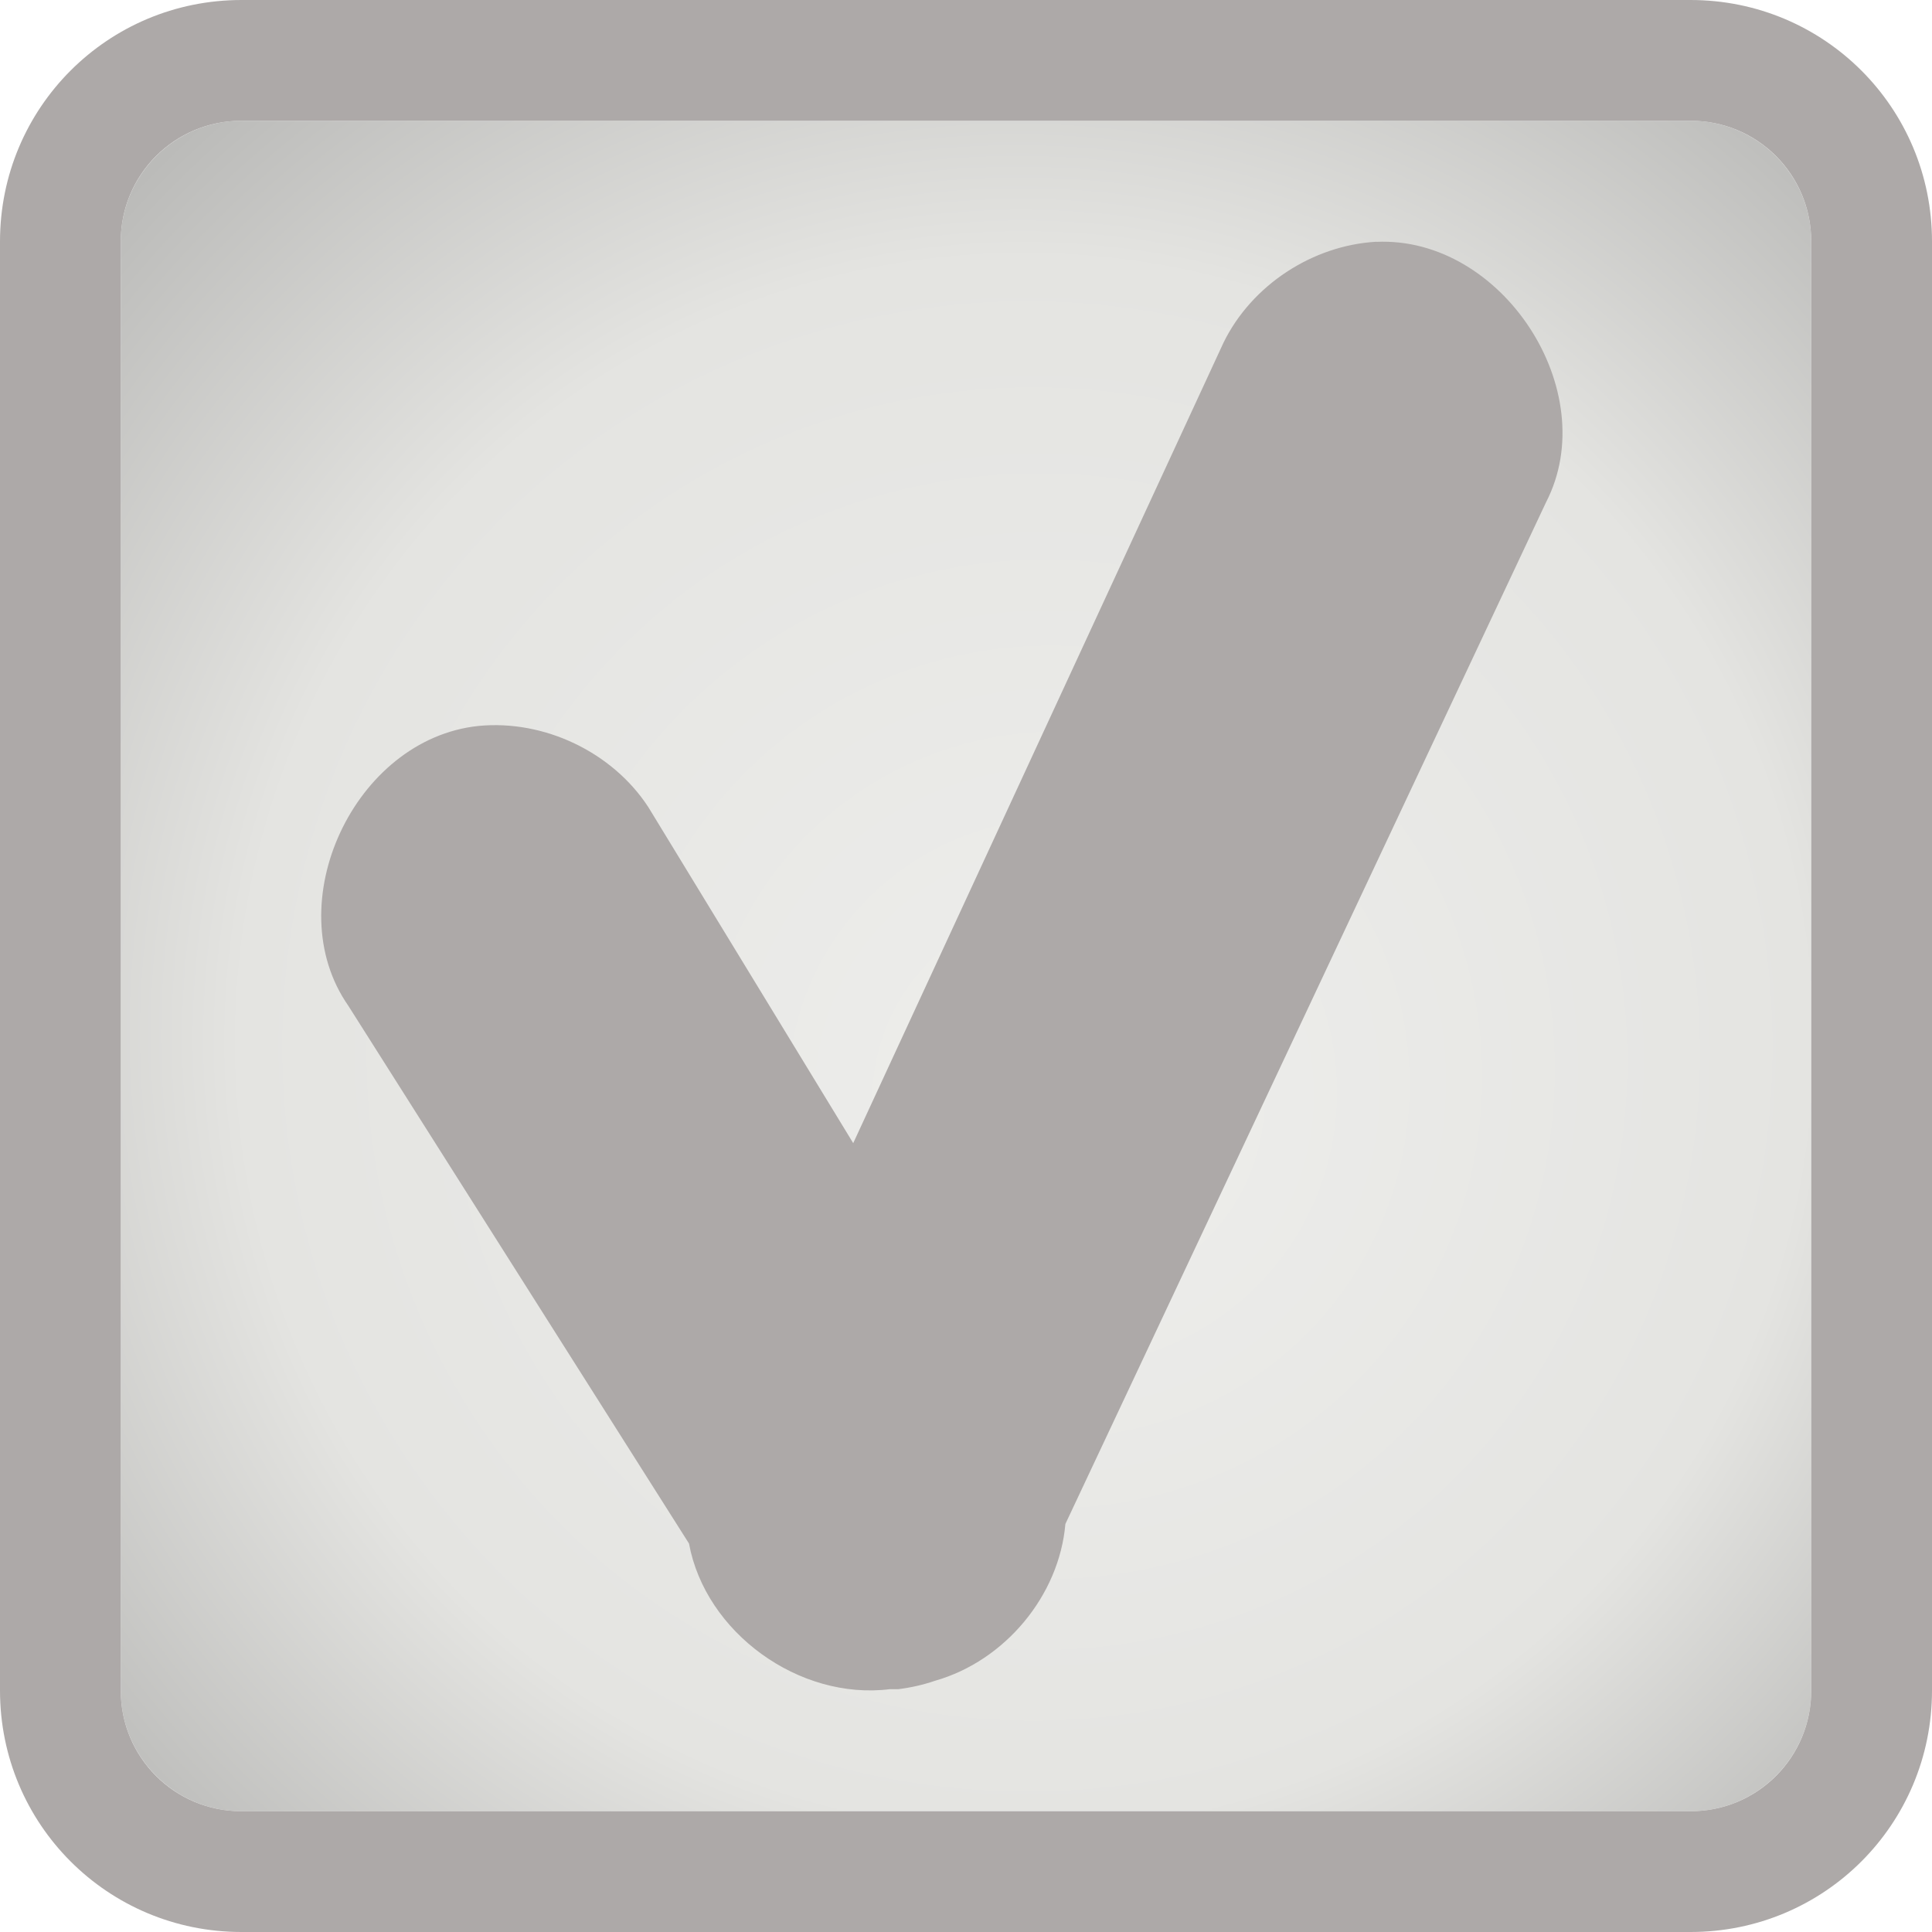
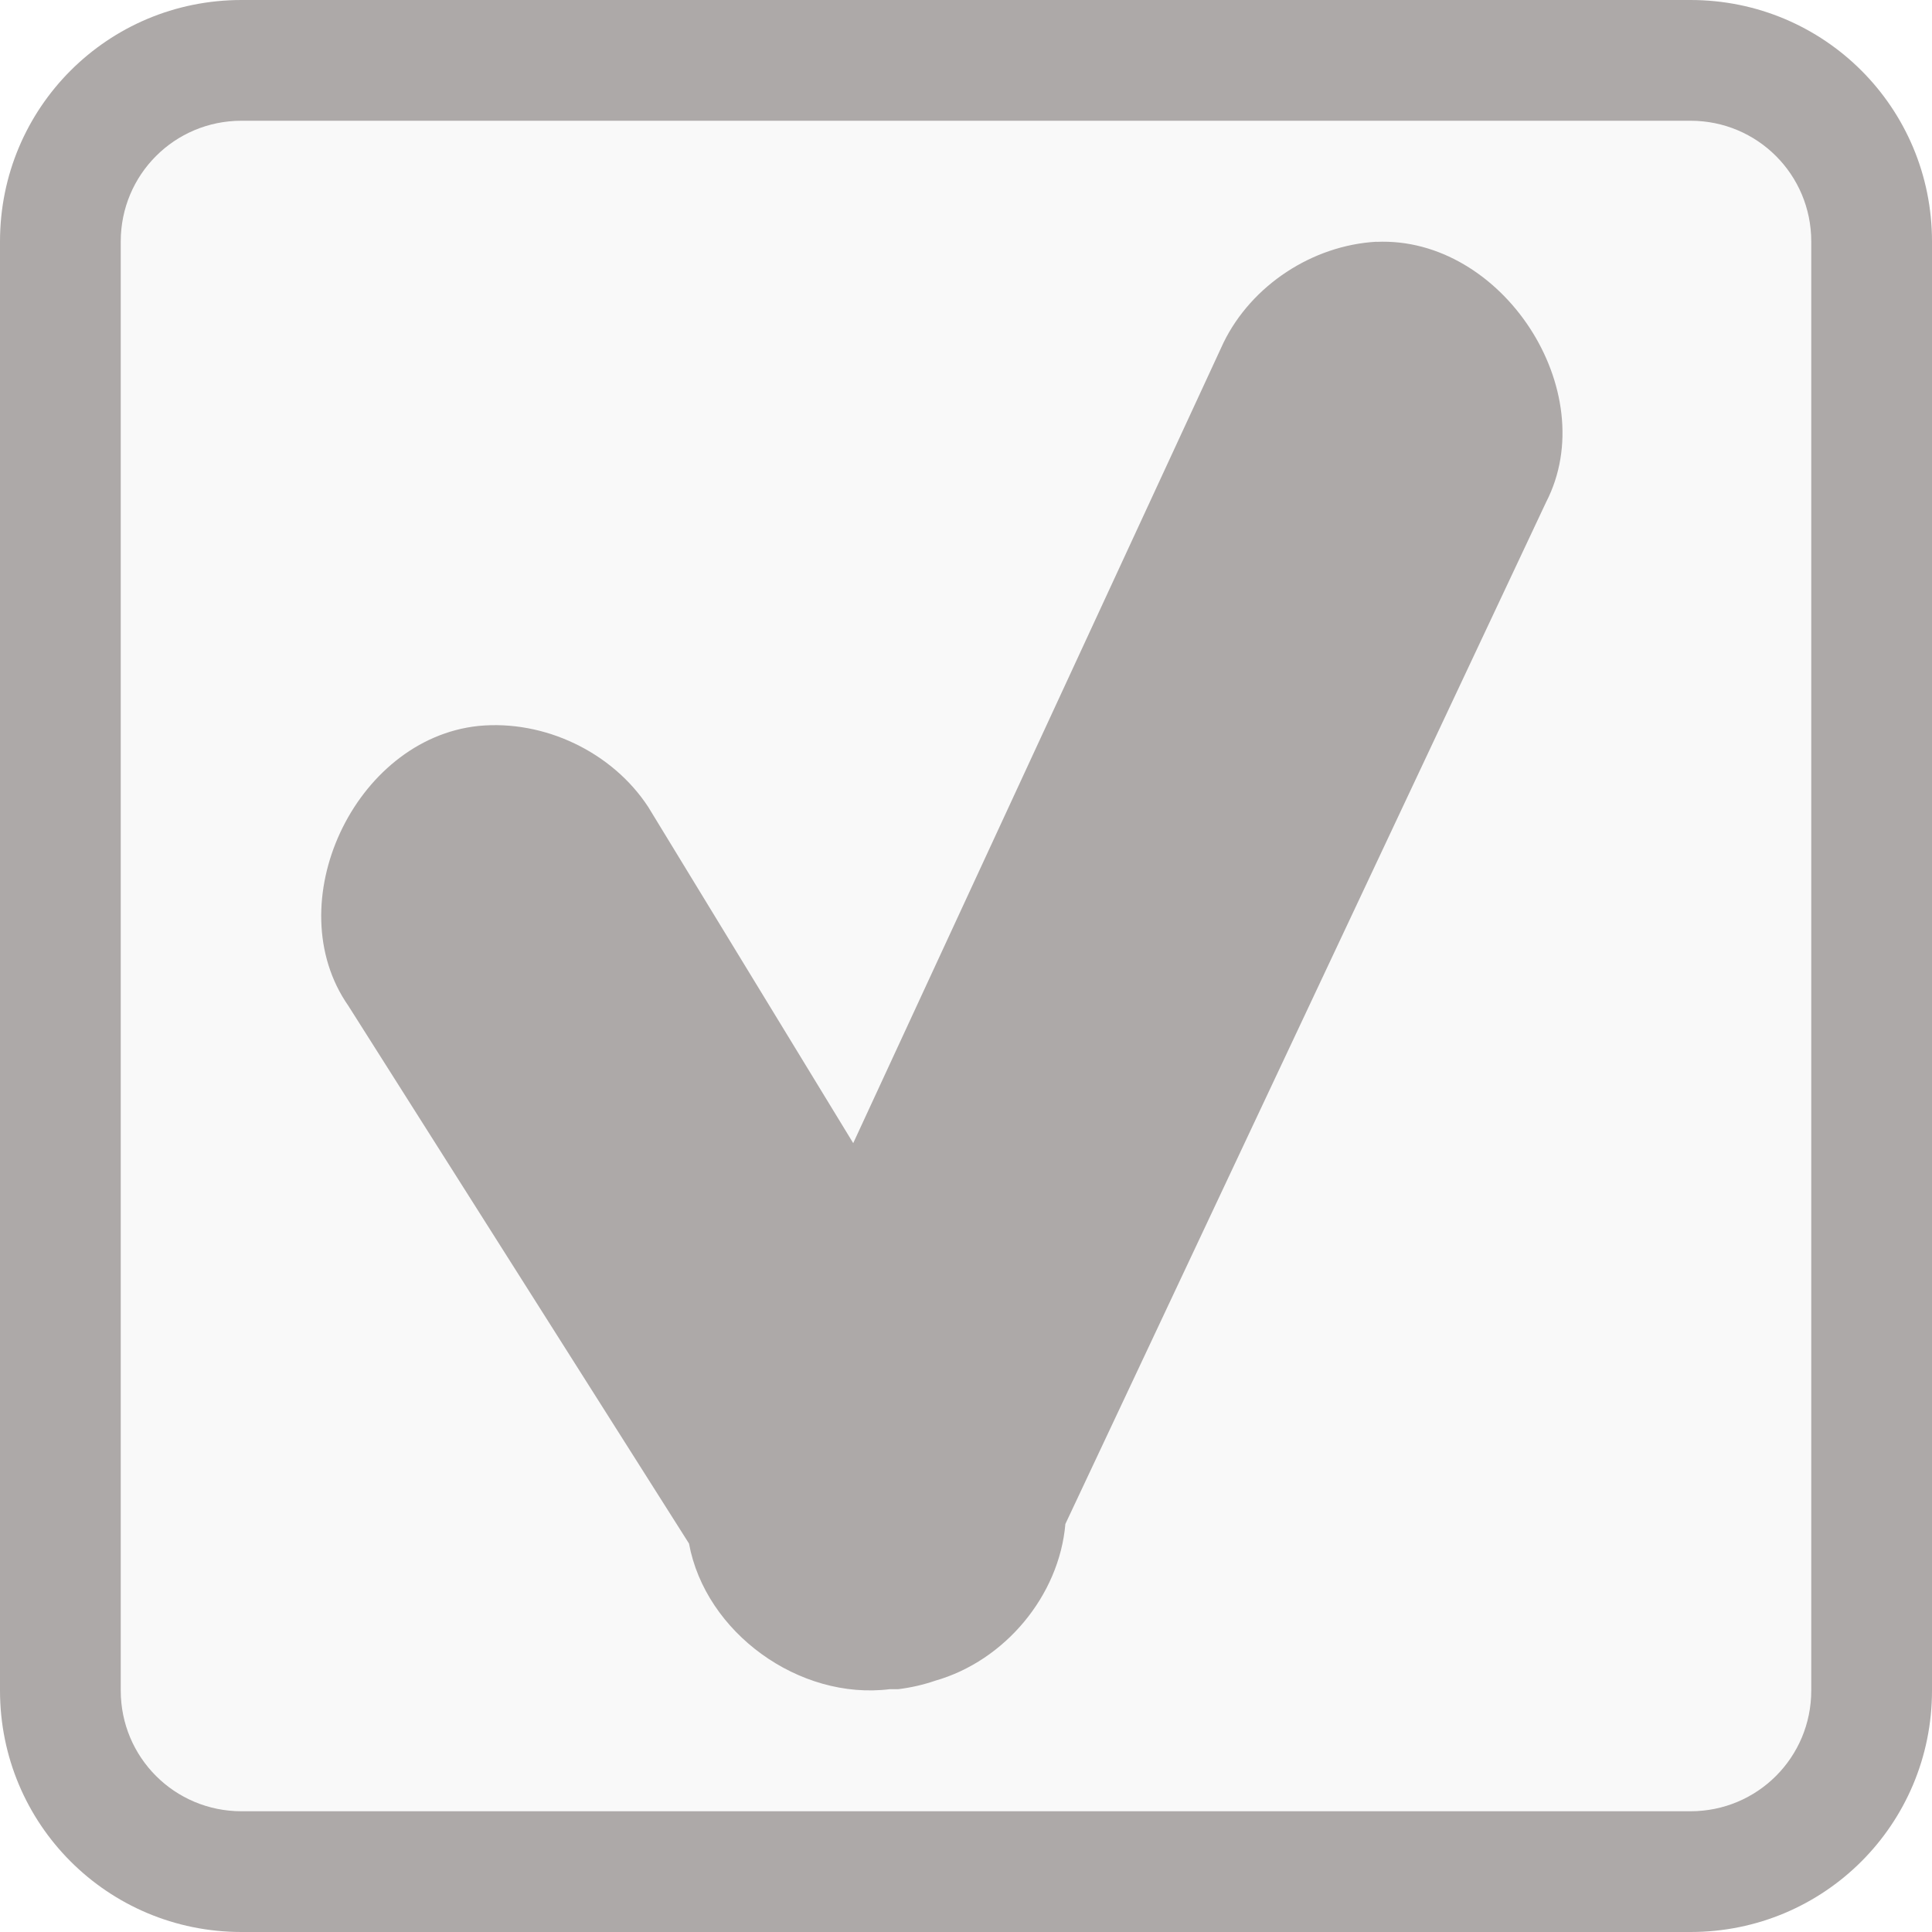
<svg xmlns="http://www.w3.org/2000/svg" xmlns:xlink="http://www.w3.org/1999/xlink" width="16" height="16" id="svg2" version="1.1">
  <defs id="defs4">
    <radialGradient xlink:href="#linearGradient3802" id="radialGradient3810" cx="8" cy="8" fx="7.958" fy="8.849" r="7" gradientUnits="userSpaceOnUse" gradientTransform="matrix(1.285714,-3.0612245e-8,3.0612246e-8,1.285714,-2.285715,-2.285714)" />
    <linearGradient id="linearGradient3802">
      <stop style="stop-color:#eeeeec;stop-opacity:1;" offset="0" id="stop3804" />
      <stop id="stop3812" offset="0.5" style="stop-color:#e4e4e1;stop-opacity:1;" />
      <stop style="stop-color:#949493;stop-opacity:1;" offset="1" id="stop3806" />
    </linearGradient>
    <radialGradient r="7" fy="8.849" fx="7.958" cy="8" cx="8" gradientTransform="matrix(1.285714,-3.0612245e-8,3.0612246e-8,1.285714,-2.285715,-2.285714)" gradientUnits="userSpaceOnUse" id="radialGradient3006" xlink:href="#linearGradient3802" />
-     <radialGradient xlink:href="#linearGradient3802" id="radialGradient3784" cx="8" cy="8" fx="8.522" fy="8.683" r="7" gradientUnits="userSpaceOnUse" gradientTransform="matrix(1.857143,-6.3176109e-8,6.3176109e-8,1.857143,-6.857144,-6.857142)" />
  </defs>
  <g id="layer1" transform="translate(0,-1036.362)">
-     <rect style="fill:url(#radialGradient3784);fill-opacity:1;stroke:none" id="rect3757" width="14" height="14" x="1" y="1" transform="translate(0,1036.362)" rx="1" ry="1" />
+     <rect style="fill:#f9f9f9;fill-opacity:1;stroke:none" id="rect3757" width="14" height="14" x="1" y="1" transform="translate(0,1036.362)" rx="1" ry="1" />
    <path style="fill:#ada9a8;fill-opacity:1;stroke:none" d="M 2 0 C 0.892 0 3.2526065e-18 0.892 0 2 L 0 14 C 0 15.108 0.892 16 2 16 L 14 16 C 15.108 16 16 15.108 16 14 L 16 2 C 16 0.892 15.108 3.2526065e-18 14 0 L 2 0 z M 2 1 L 14 1 C 14.554 1 15 1.446 15 2 L 15 14 C 15 14.554 14.554 15 14 15 L 2 15 C 1.446 15 1 14.554 1 14 L 1 2 C 1 1.446 1.446 1 2 1 z " transform="translate(0,1036.362)" id="rect3752" />
    <path style="font-size:medium;font-style:normal;font-variant:normal;font-weight:normal;font-stretch:normal;text-indent:0;text-align:start;text-decoration:none;line-height:normal;letter-spacing:normal;word-spacing:normal;text-transform:none;direction:ltr;block-progression:tb;writing-mode:lr-tb;text-anchor:start;baseline-shift:baseline;color:#000000;fill:#ada9a8;fill-opacity:1;stroke:none;stroke-width:4;marker:none;visibility:visible;display:inline;overflow:visible;enable-background:accumulate;font-family:Sans;-inkscape-font-specification:Sans" d="m 11.399,1038.364 c -0.531,0.03 -1.034,0.361 -1.266,0.835 l -3.067,6.63 -1.697,-2.783 c -0.297,-0.455 -0.861,-0.725 -1.406,-0.672 -1.029,0.107 -1.666,1.475 -1.078,2.318 l 2.821,4.453 c 0.136,0.738 0.912,1.3 1.664,1.206 0.023,5e-4 0.047,5e-4 0.07,0 0.104,-0.013 0.206,-0.036 0.305,-0.07 0.578,-0.165 1.027,-0.705 1.078,-1.298 l 3.981,-8.462 c 0.474,-0.92 -0.363,-2.204 -1.406,-2.156 z" id="path3078" />
  </g>
</svg>
